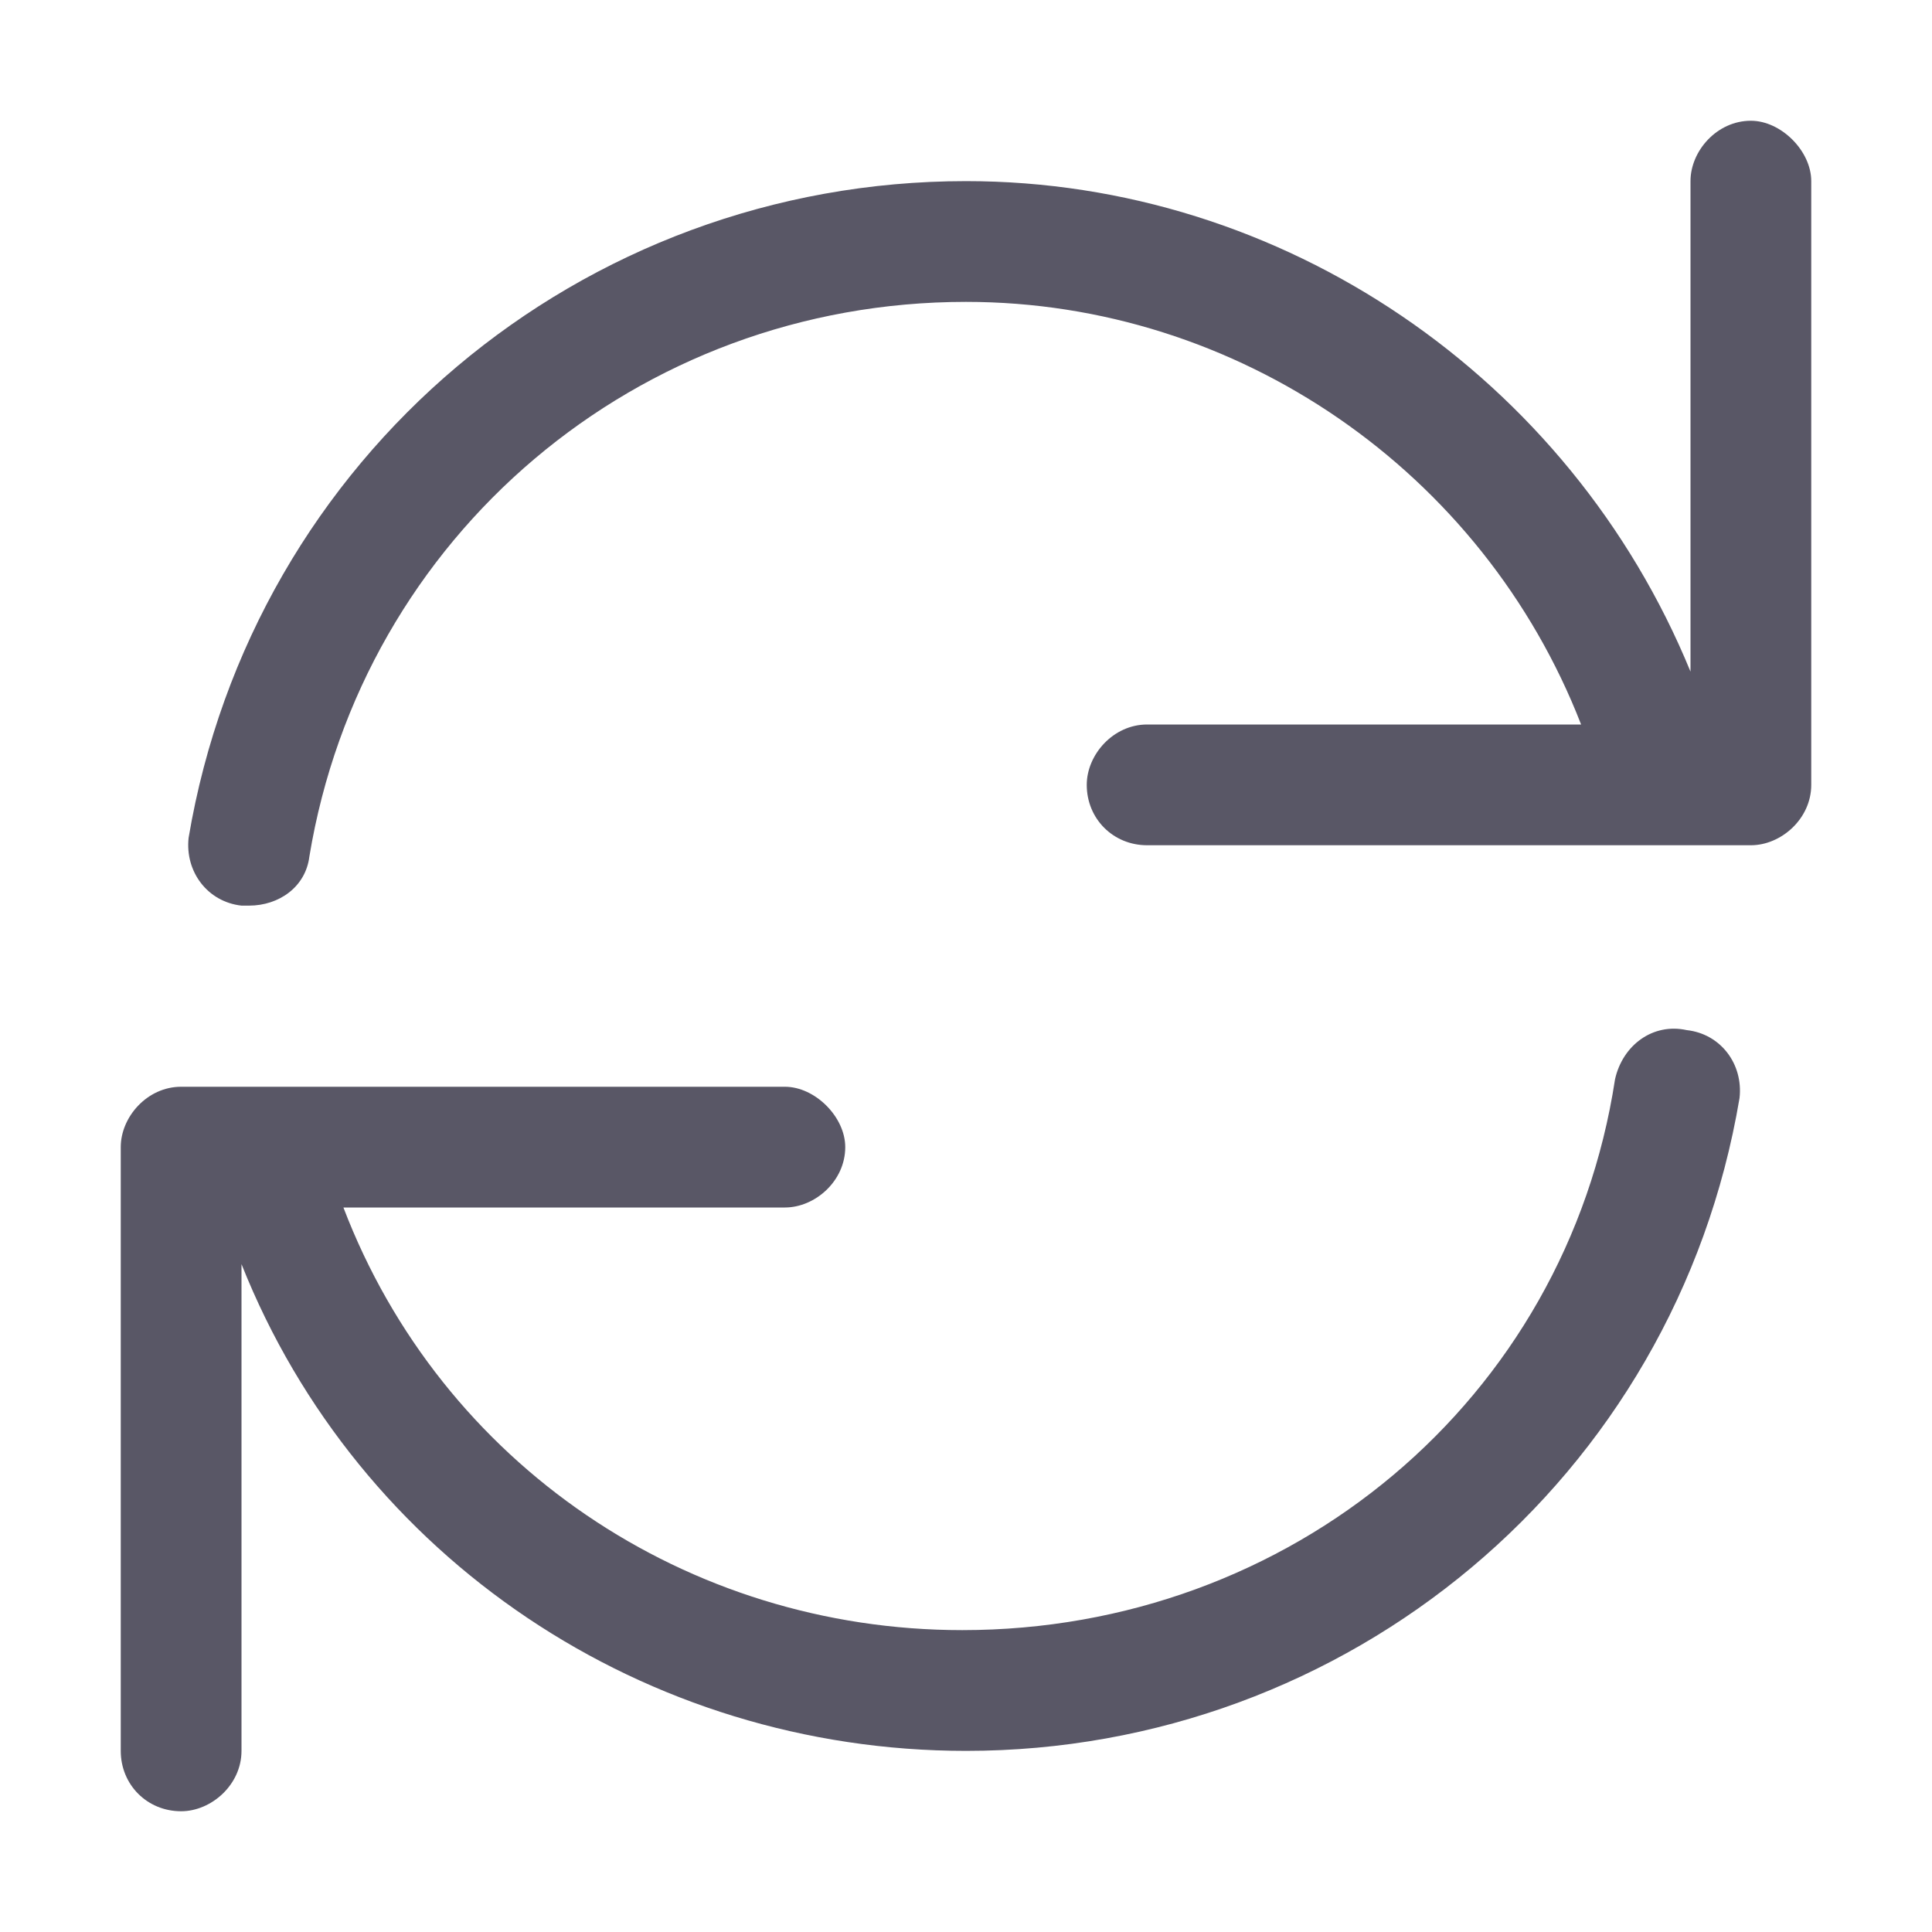
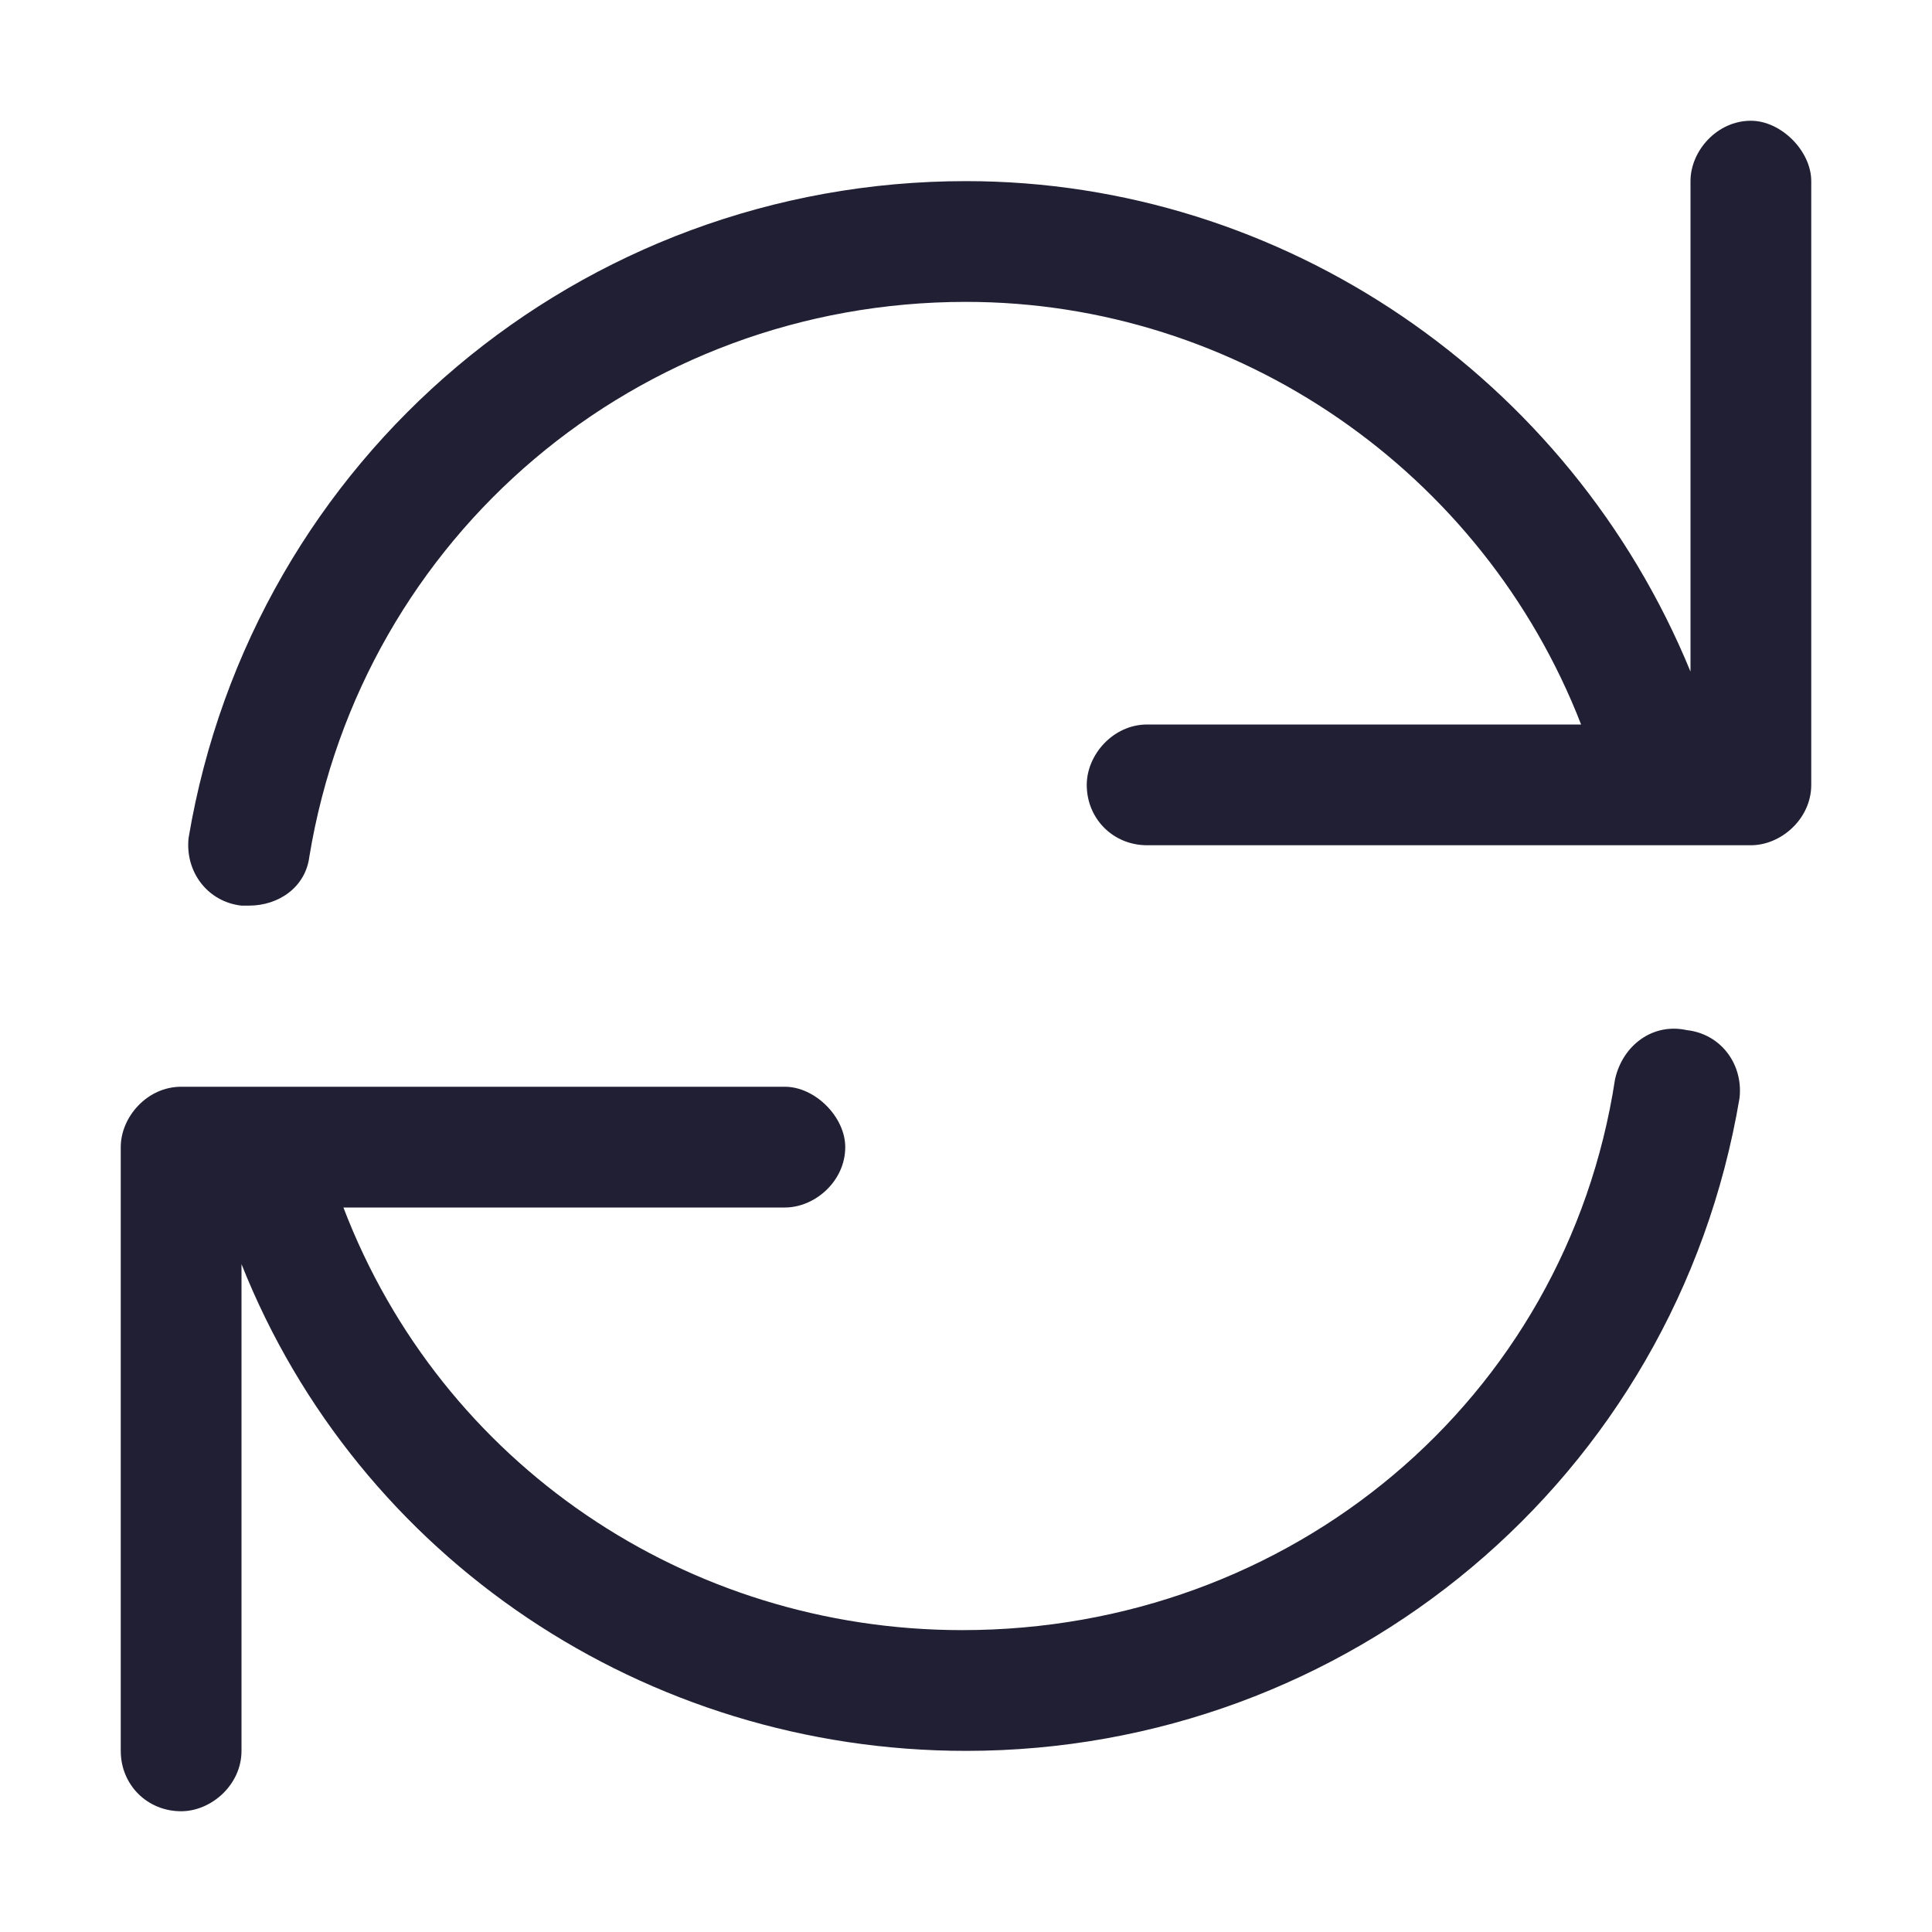
<svg xmlns="http://www.w3.org/2000/svg" width="16" height="16" viewBox="0 0 16 16" fill="none">
-   <path d="M14.5 1C14.219 1 14 1.25 14 1.5V5.562C13 3.125 10.625 1.5 8 1.5C4.812 1.5 2.094 3.781 1.562 6.938C1.531 7.219 1.719 7.469 2 7.5C2 7.5 2.031 7.5 2.062 7.5C2.312 7.5 2.531 7.344 2.562 7.094C3 4.438 5.281 2.5 8 2.5C10.25 2.5 12.281 3.906 13.094 6H9.5C9.219 6 9 6.25 9 6.5C9 6.781 9.219 7 9.5 7H14.5C14.75 7 15 6.781 15 6.5V1.5C15 1.25 14.75 1 14.5 1ZM13.969 8.531C13.688 8.469 13.438 8.656 13.375 8.938C12.969 11.594 10.688 13.5 7.969 13.5C5.688 13.5 3.656 12.125 2.844 10H6.5C6.75 10 7 9.781 7 9.5C7 9.25 6.75 9 6.5 9H1.5C1.219 9 1 9.25 1 9.5V14.5C1 14.781 1.219 15 1.5 15C1.75 15 2 14.781 2 14.5V10.469C2.969 12.906 5.344 14.5 8 14.5C11.156 14.5 13.875 12.25 14.406 9.094C14.438 8.812 14.25 8.562 13.969 8.531Z" fill="#595766" />
+   <path d="M14.5 1C14.219 1 14 1.25 14 1.5V5.562C13 3.125 10.625 1.5 8 1.5C4.812 1.5 2.094 3.781 1.562 6.938C1.531 7.219 1.719 7.469 2 7.5C2 7.5 2.031 7.5 2.062 7.5C2.312 7.5 2.531 7.344 2.562 7.094C3 4.438 5.281 2.5 8 2.5C10.25 2.5 12.281 3.906 13.094 6H9.5C9.219 6 9 6.25 9 6.5C9 6.781 9.219 7 9.5 7H14.5C14.75 7 15 6.781 15 6.5V1.5C15 1.25 14.75 1 14.5 1ZM13.969 8.531C13.688 8.469 13.438 8.656 13.375 8.938C12.969 11.594 10.688 13.5 7.969 13.5C5.688 13.5 3.656 12.125 2.844 10H6.5C6.75 10 7 9.781 7 9.5C7 9.25 6.75 9 6.5 9H1.5C1.219 9 1 9.25 1 9.5V14.5C1 14.781 1.219 15 1.5 15C1.75 15 2 14.781 2 14.5V10.469C2.969 12.906 5.344 14.5 8 14.5C11.156 14.5 13.875 12.25 14.406 9.094C14.438 8.812 14.25 8.562 13.969 8.531Z" fill="#211f33" />
</svg>
